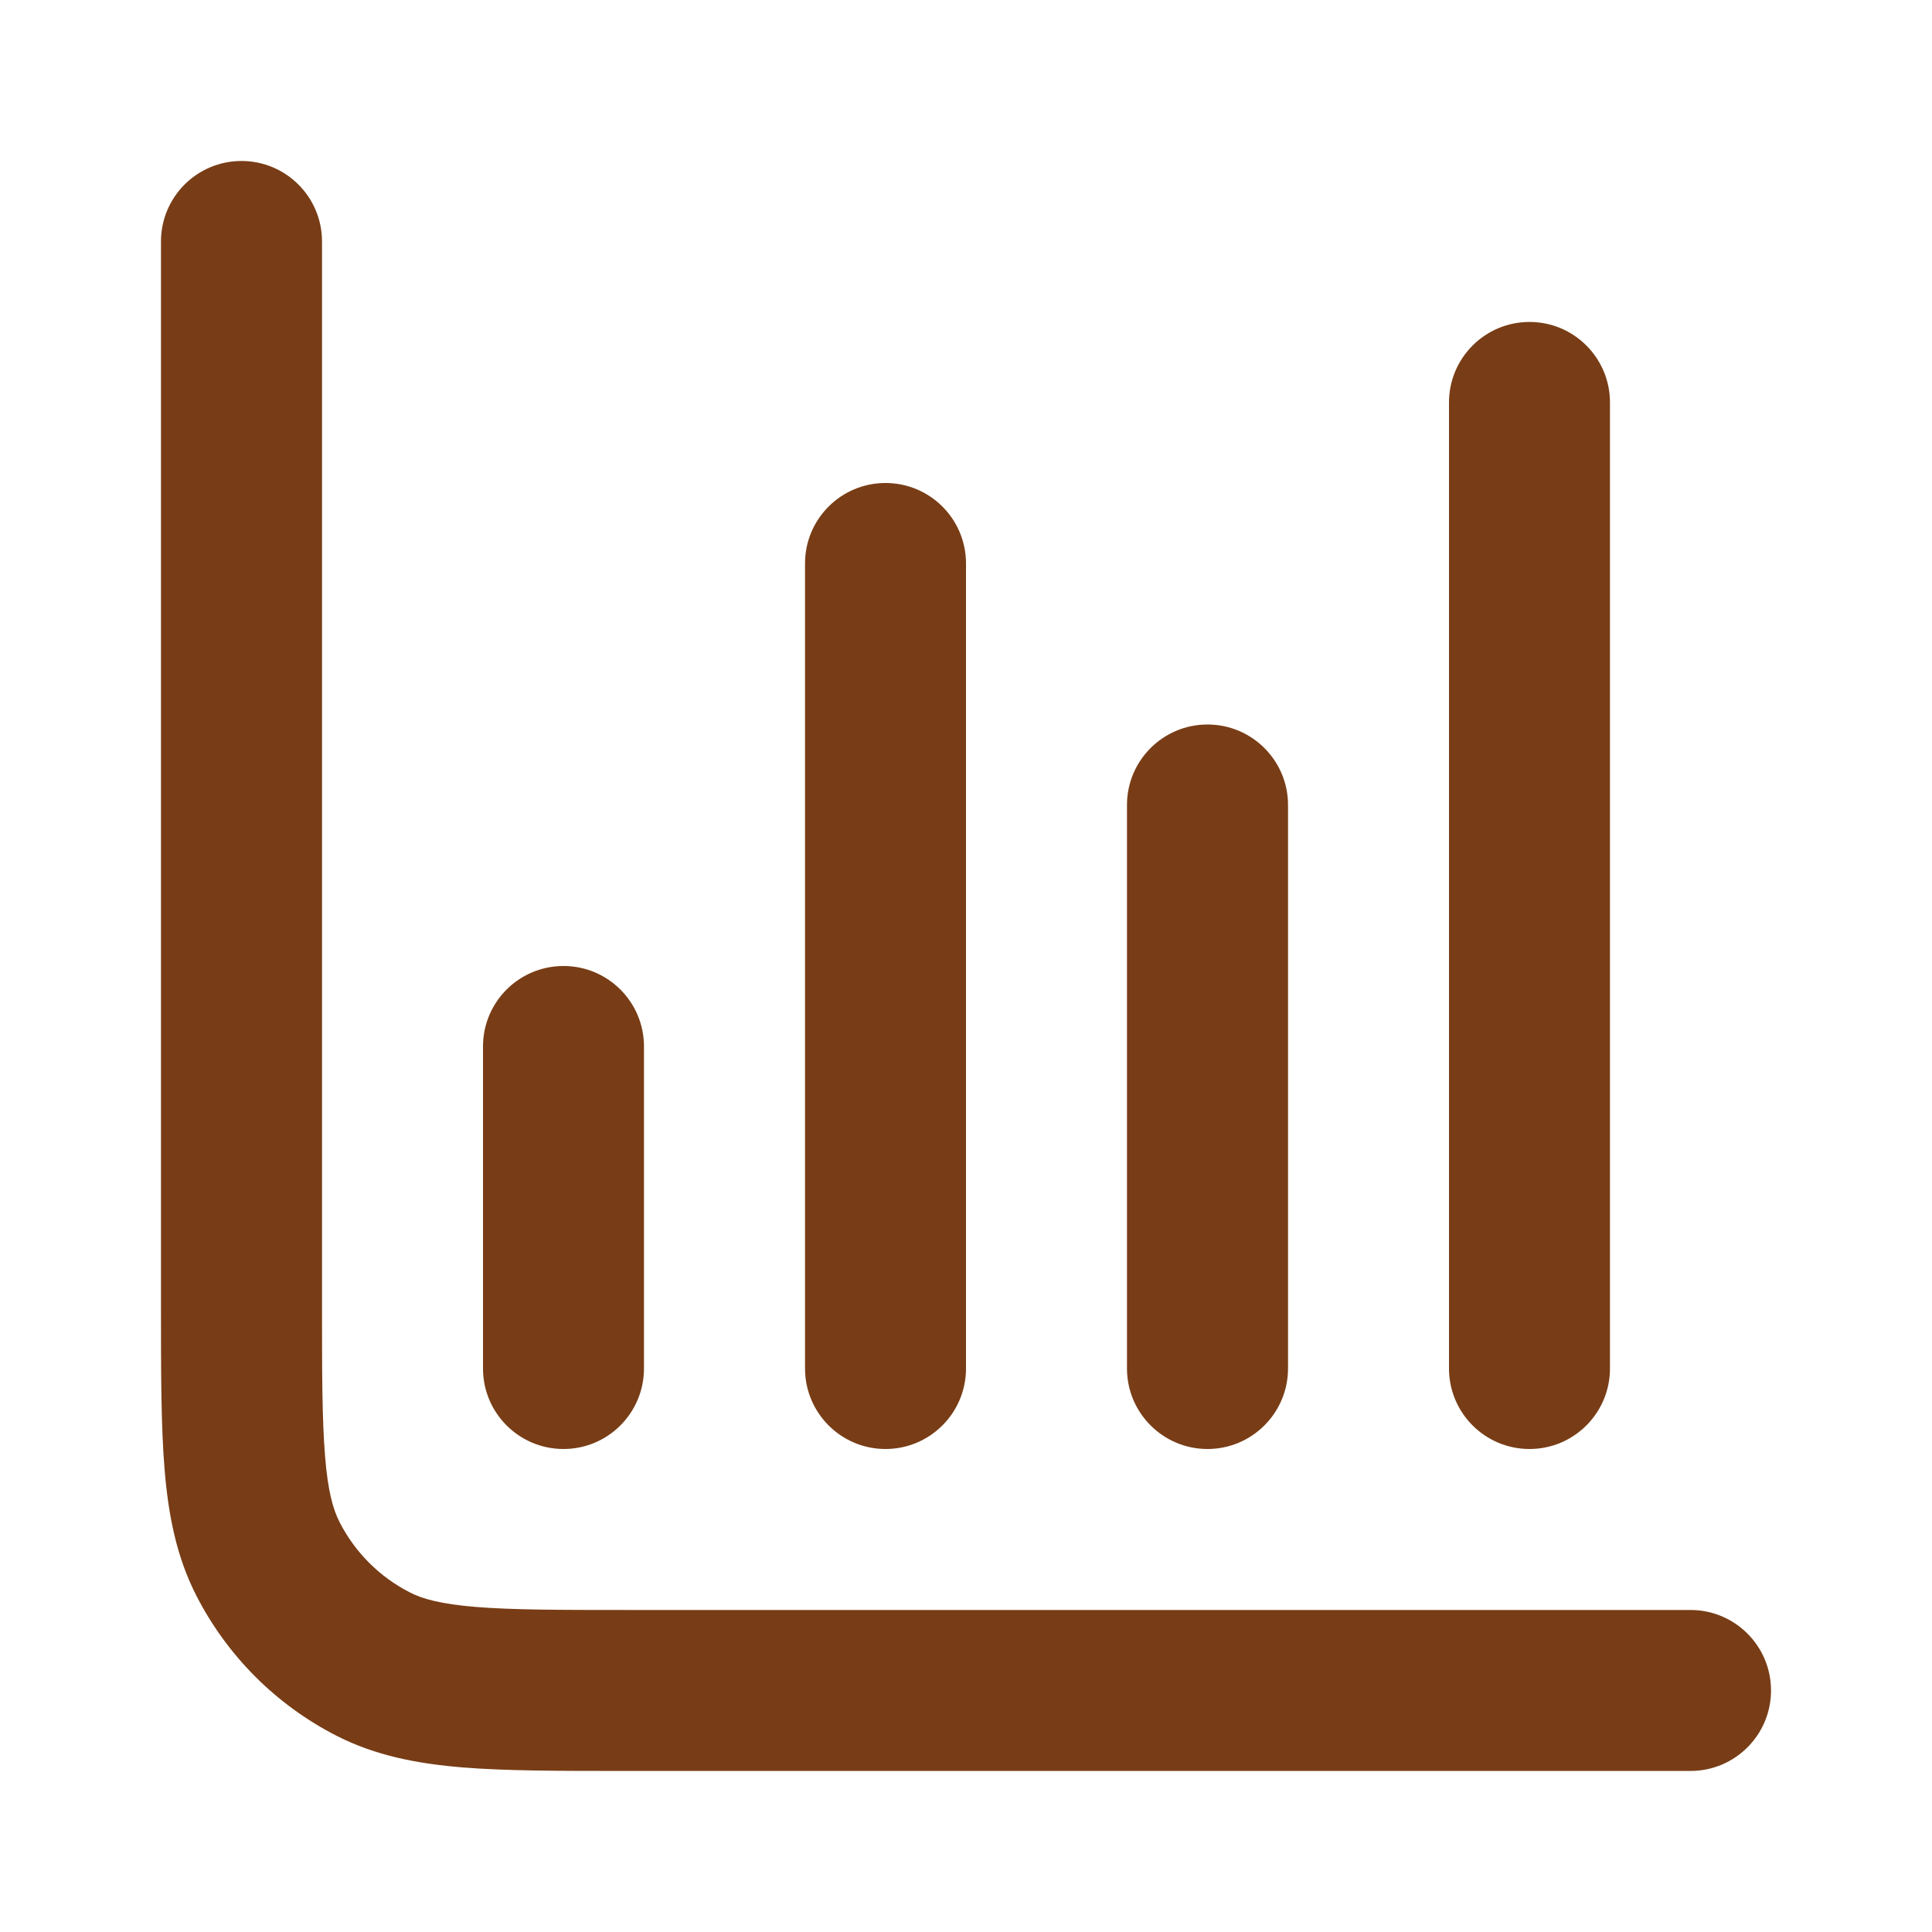
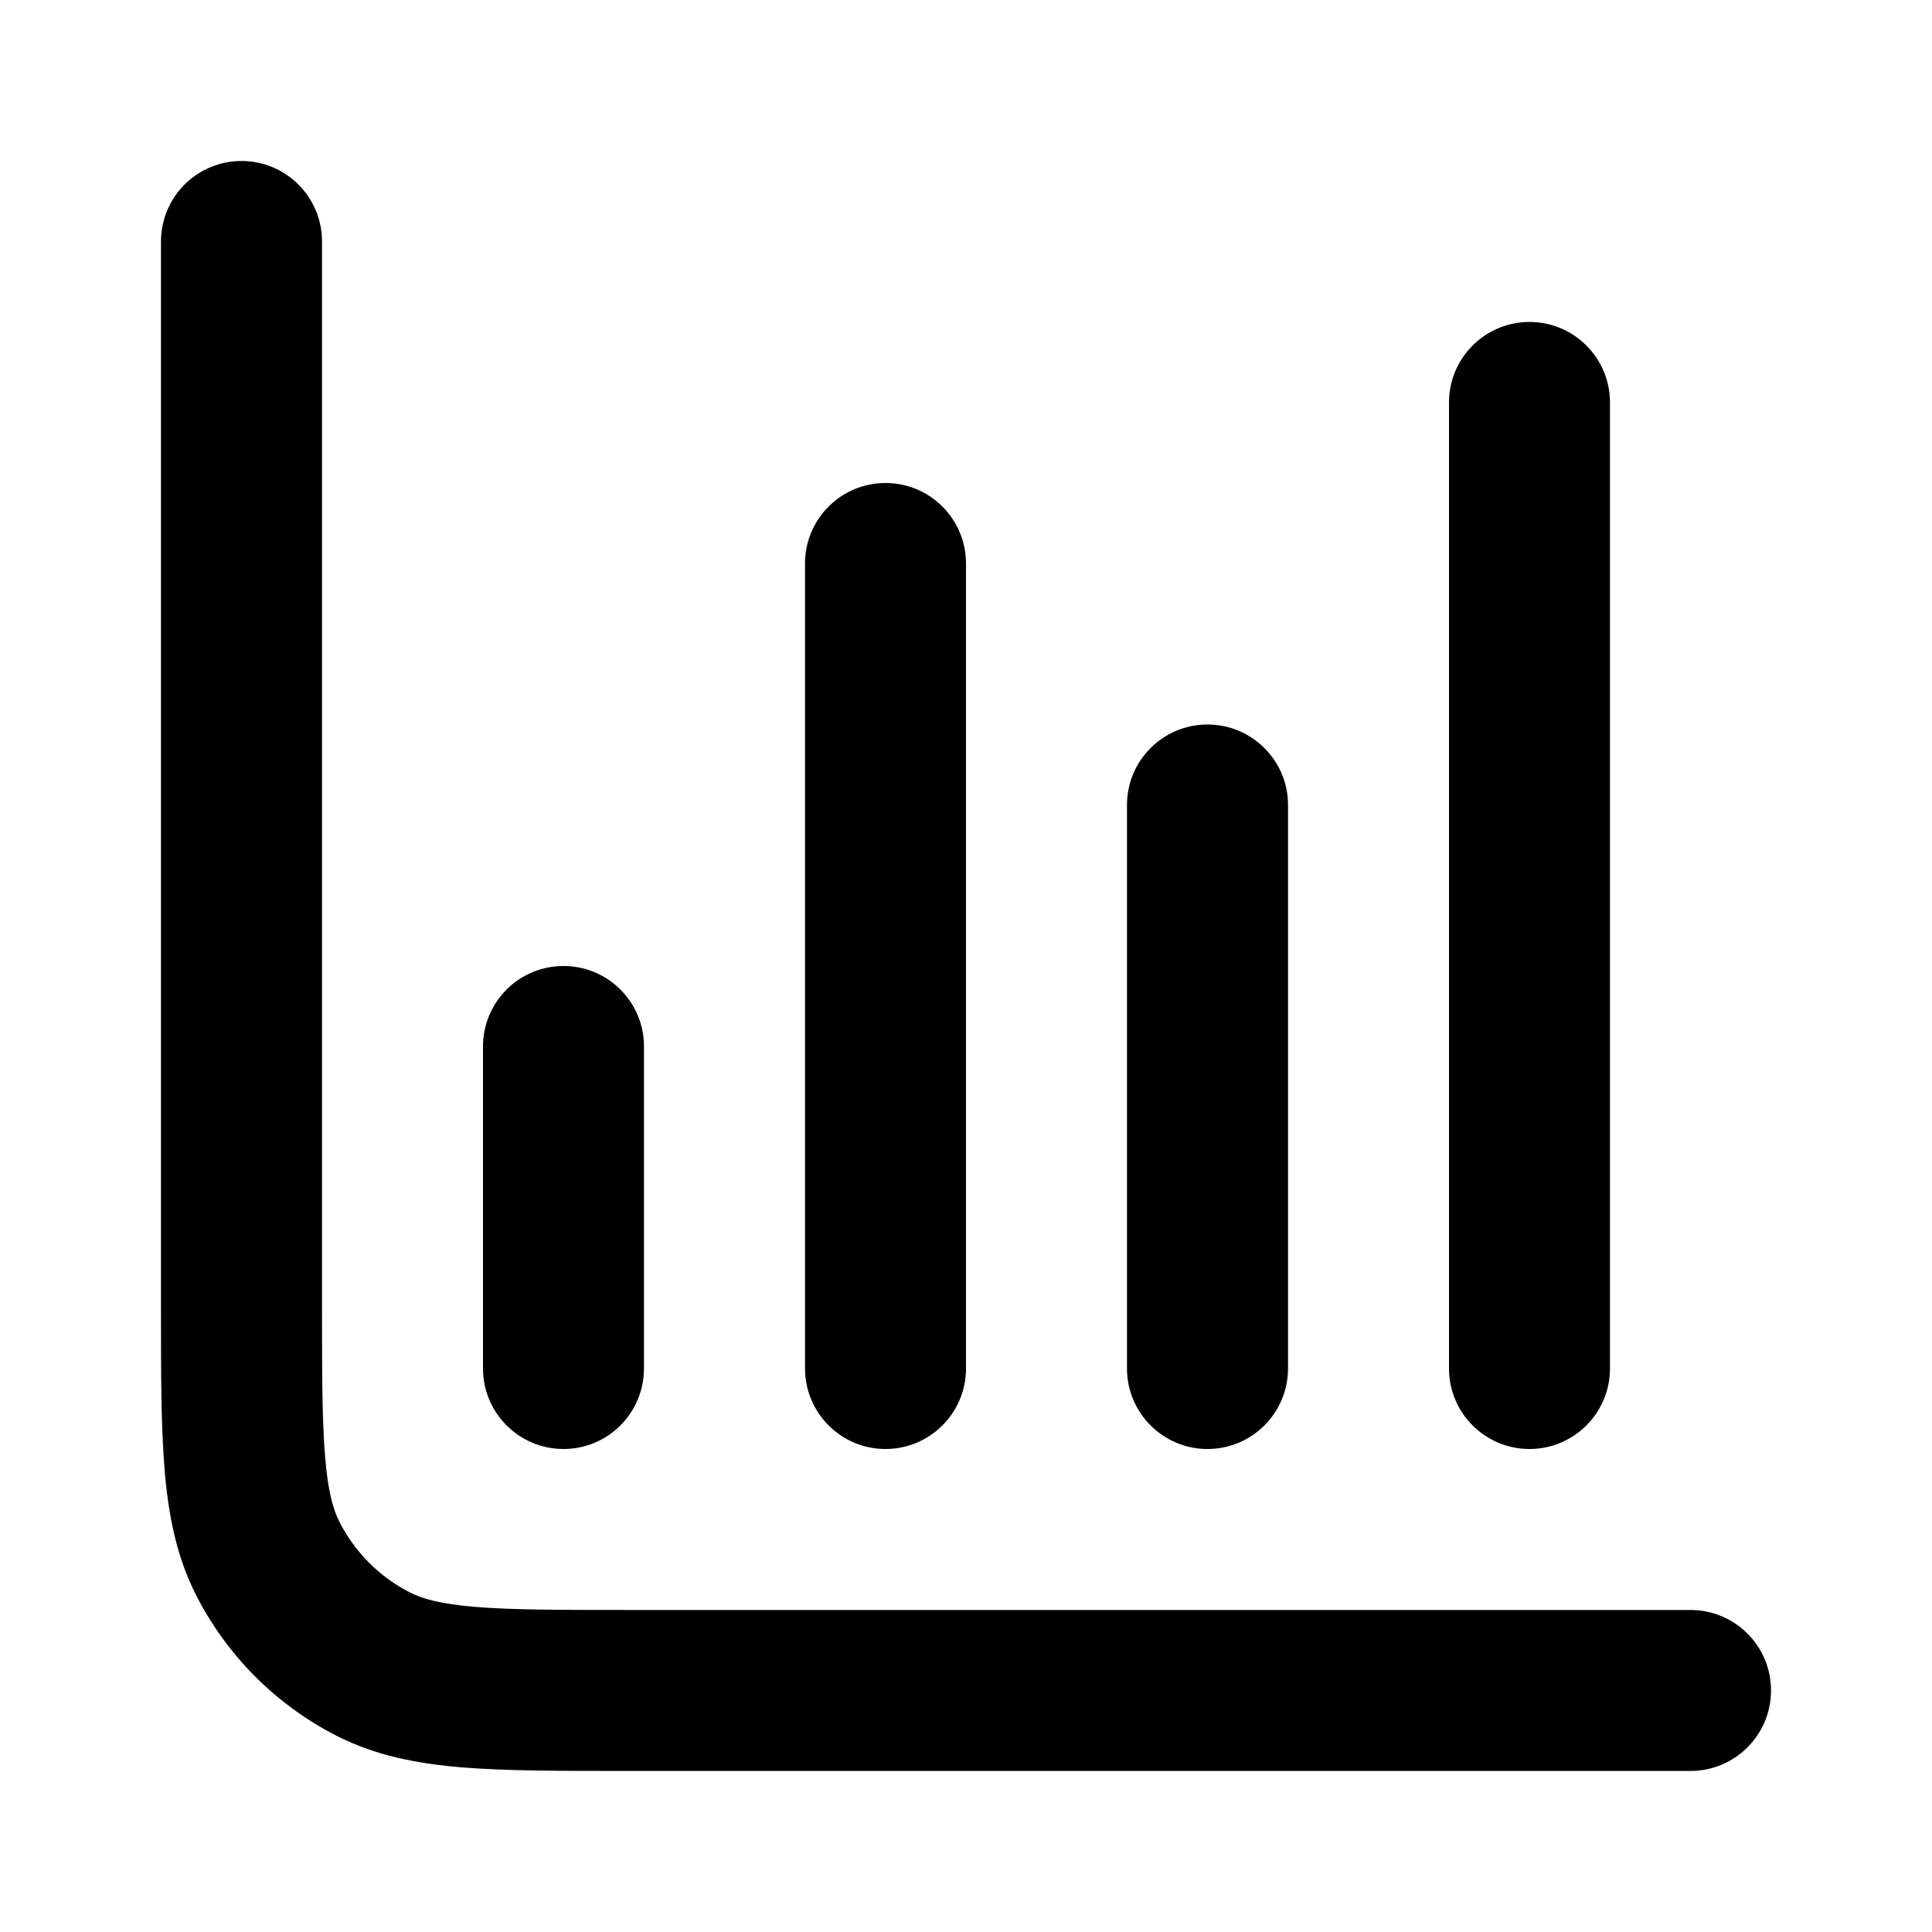
<svg xmlns="http://www.w3.org/2000/svg" width="28" height="28" viewBox="0 0 28 28" fill="none">
-   <path fill-rule="evenodd" clip-rule="evenodd" d="M3.5 2.333C4.144 2.333 4.667 2.855 4.667 3.5V18.9C4.667 19.899 4.668 20.578 4.711 21.104C4.752 21.615 4.828 21.877 4.921 22.059C5.145 22.498 5.502 22.855 5.941 23.079C6.123 23.172 6.385 23.247 6.896 23.289C7.421 23.332 8.101 23.333 9.1 23.333H24.5C25.144 23.333 25.667 23.855 25.667 24.5C25.667 25.144 25.144 25.666 24.5 25.666H9.052C8.113 25.666 7.338 25.666 6.706 25.615C6.05 25.561 5.448 25.446 4.881 25.158C4.003 24.71 3.289 23.996 2.842 23.118C2.554 22.552 2.439 21.949 2.385 21.293C2.333 20.662 2.333 19.887 2.333 18.948V3.5C2.333 2.855 2.856 2.333 3.5 2.333ZM22.167 4.666C22.811 4.666 23.333 5.189 23.333 5.833V19.833C23.333 20.477 22.811 21 22.167 21C21.522 21 21 20.477 21 19.833V5.833C21 5.189 21.522 4.666 22.167 4.666ZM12.833 7C13.478 7 14 7.522 14 8.166V19.833C14 20.477 13.478 21 12.833 21C12.189 21 11.667 20.477 11.667 19.833V8.166C11.667 7.522 12.189 7 12.833 7ZM17.5 10.5C18.144 10.5 18.667 11.022 18.667 11.666V19.833C18.667 20.477 18.144 21 17.5 21C16.856 21 16.333 20.477 16.333 19.833V11.666C16.333 11.022 16.856 10.5 17.5 10.5ZM8.167 14C8.811 14 9.333 14.522 9.333 15.166V19.833C9.333 20.477 8.811 21 8.167 21C7.522 21 7 20.477 7 19.833V15.166C7 14.522 7.522 14 8.167 14Z" fill="#783D16" />
+   <path fill-rule="evenodd" clip-rule="evenodd" d="M3.5 2.333C4.144 2.333 4.667 2.855 4.667 3.5V18.9C4.667 19.899 4.668 20.578 4.711 21.104C4.752 21.615 4.828 21.877 4.921 22.059C5.145 22.498 5.502 22.855 5.941 23.079C6.123 23.172 6.385 23.247 6.896 23.289C7.421 23.332 8.101 23.333 9.1 23.333H24.5C25.144 23.333 25.667 23.855 25.667 24.5C25.667 25.144 25.144 25.666 24.5 25.666H9.052C8.113 25.666 7.338 25.666 6.706 25.615C6.05 25.561 5.448 25.446 4.881 25.158C4.003 24.71 3.289 23.996 2.842 23.118C2.554 22.552 2.439 21.949 2.385 21.293C2.333 20.662 2.333 19.887 2.333 18.948V3.5C2.333 2.855 2.856 2.333 3.5 2.333ZM22.167 4.666C22.811 4.666 23.333 5.189 23.333 5.833V19.833C23.333 20.477 22.811 21 22.167 21C21.522 21 21 20.477 21 19.833V5.833C21 5.189 21.522 4.666 22.167 4.666ZM12.833 7C13.478 7 14 7.522 14 8.166V19.833C14 20.477 13.478 21 12.833 21C12.189 21 11.667 20.477 11.667 19.833V8.166C11.667 7.522 12.189 7 12.833 7ZM17.5 10.5C18.144 10.5 18.667 11.022 18.667 11.666V19.833C18.667 20.477 18.144 21 17.5 21C16.856 21 16.333 20.477 16.333 19.833V11.666C16.333 11.022 16.856 10.5 17.5 10.5ZM8.167 14C8.811 14 9.333 14.522 9.333 15.166V19.833C9.333 20.477 8.811 21 8.167 21C7.522 21 7 20.477 7 19.833V15.166C7 14.522 7.522 14 8.167 14Z" fill="currentColor" />
</svg>
